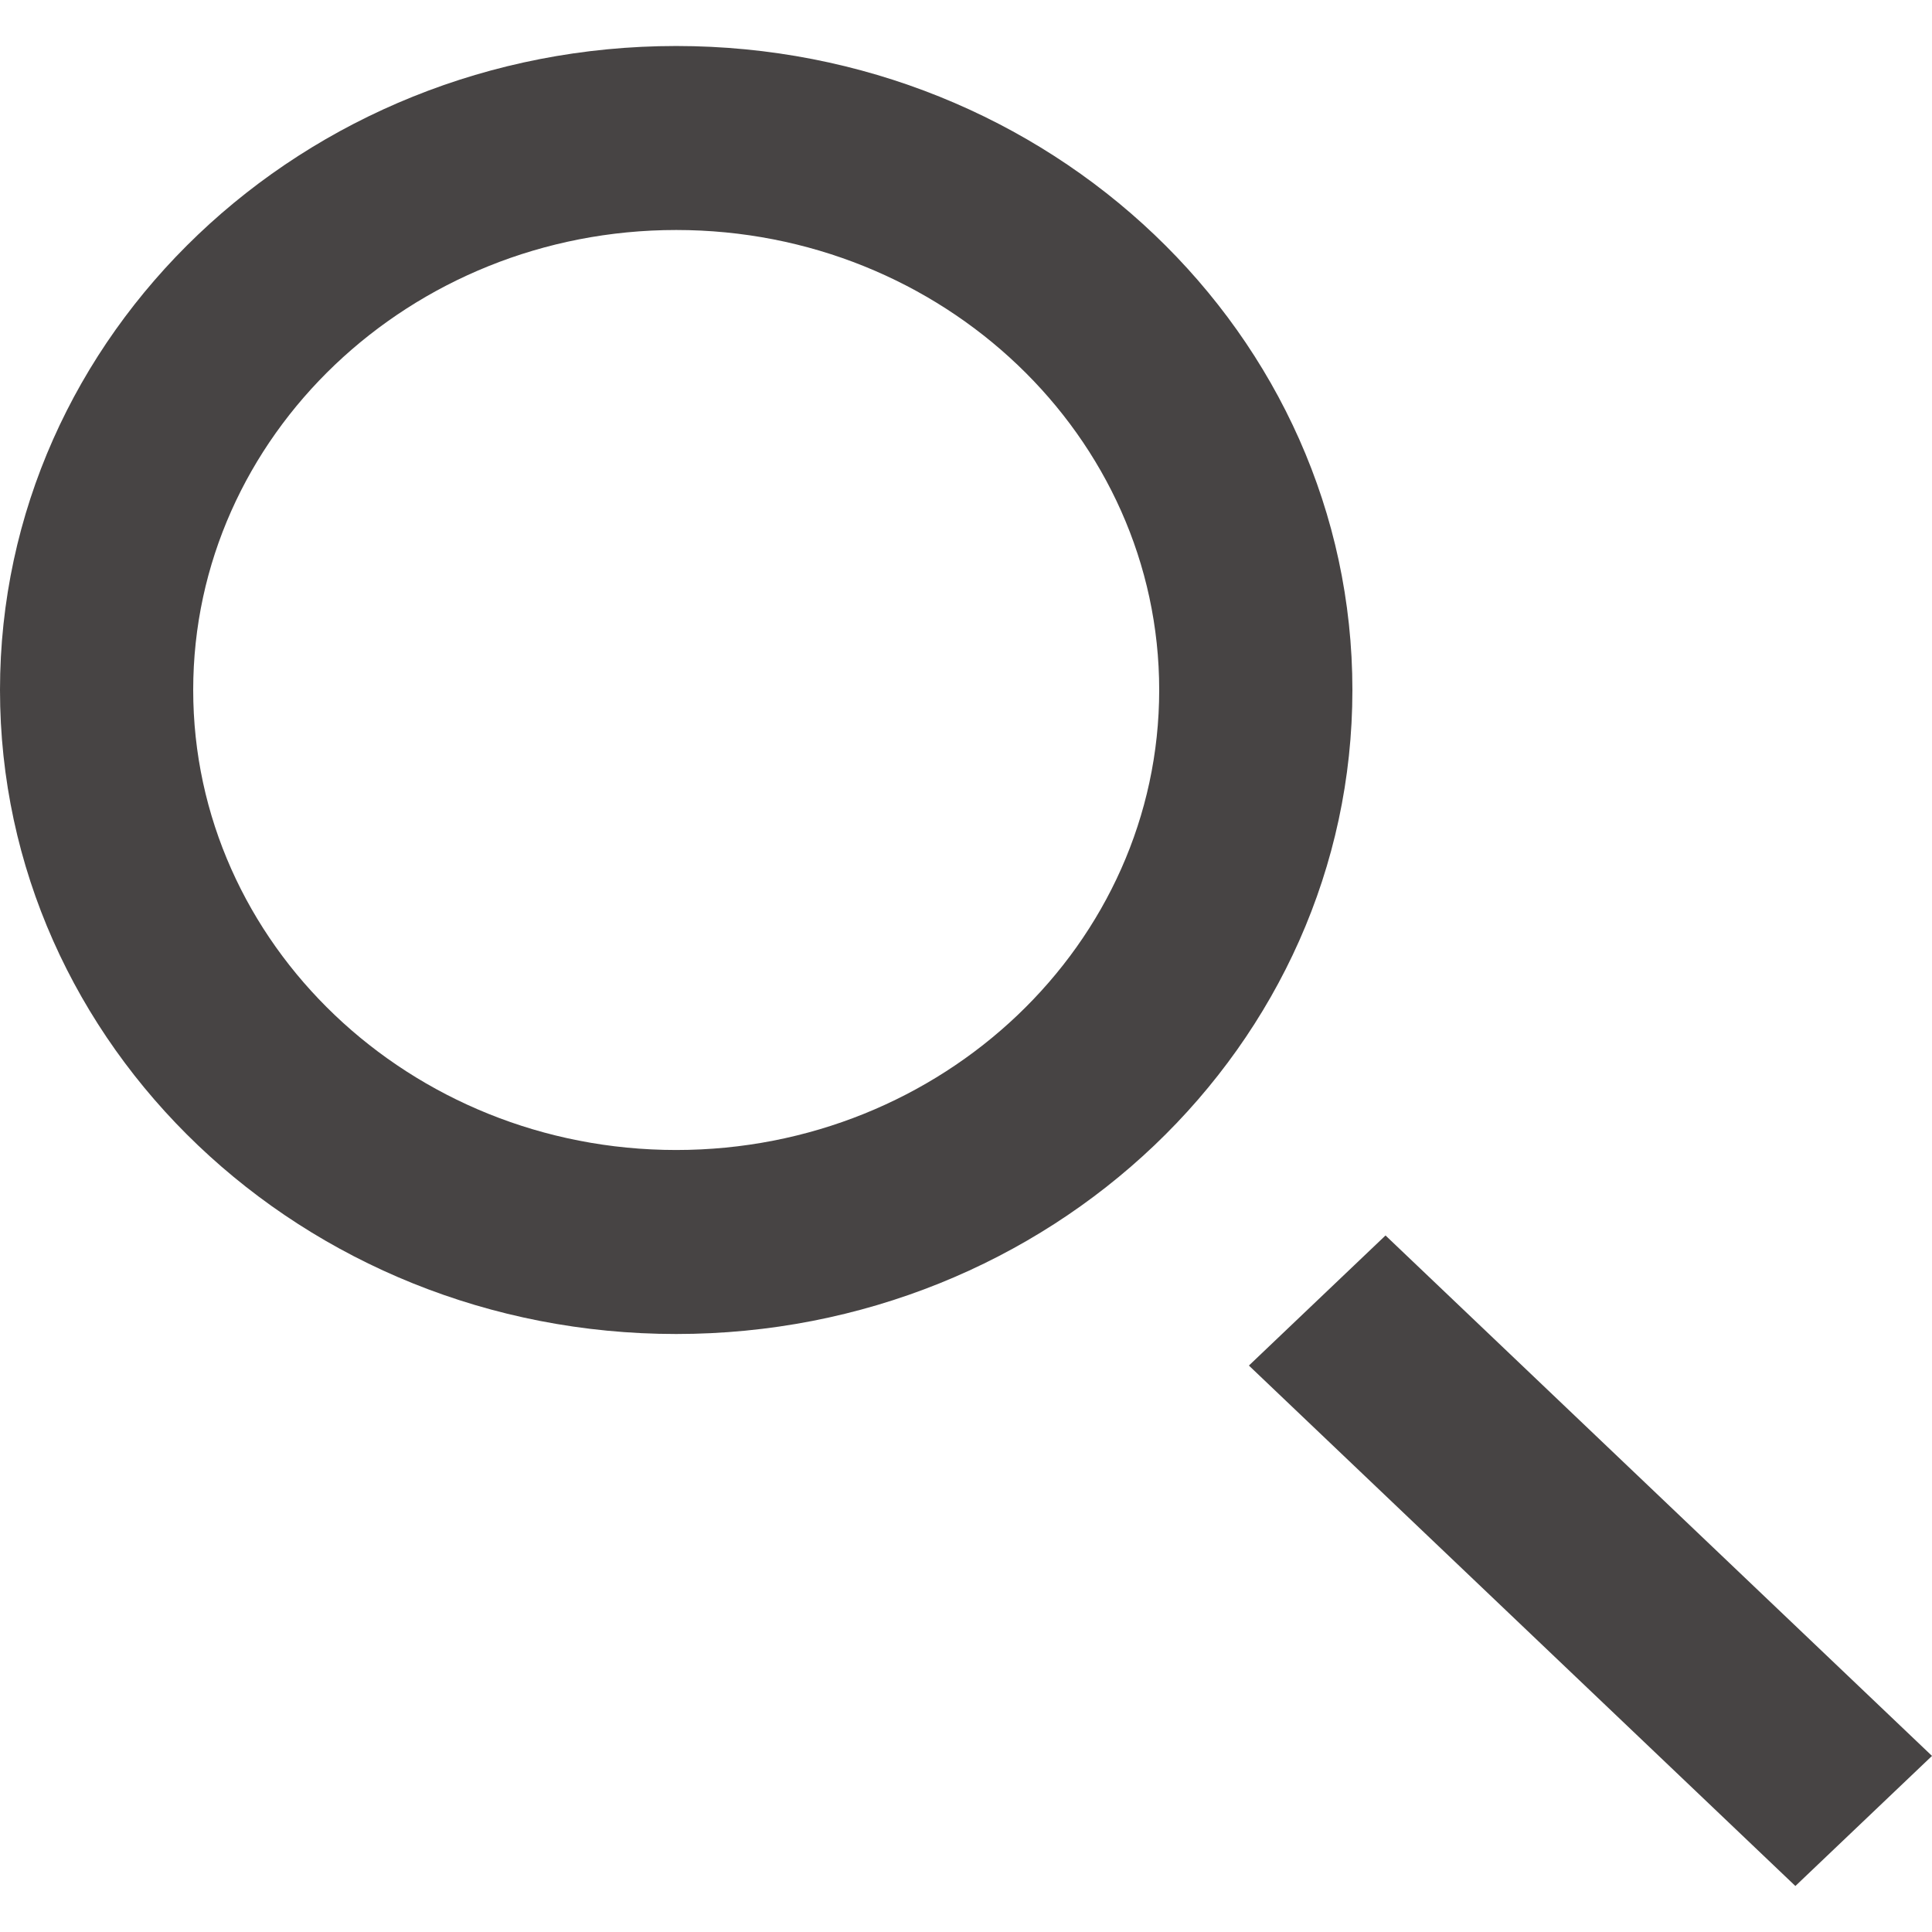
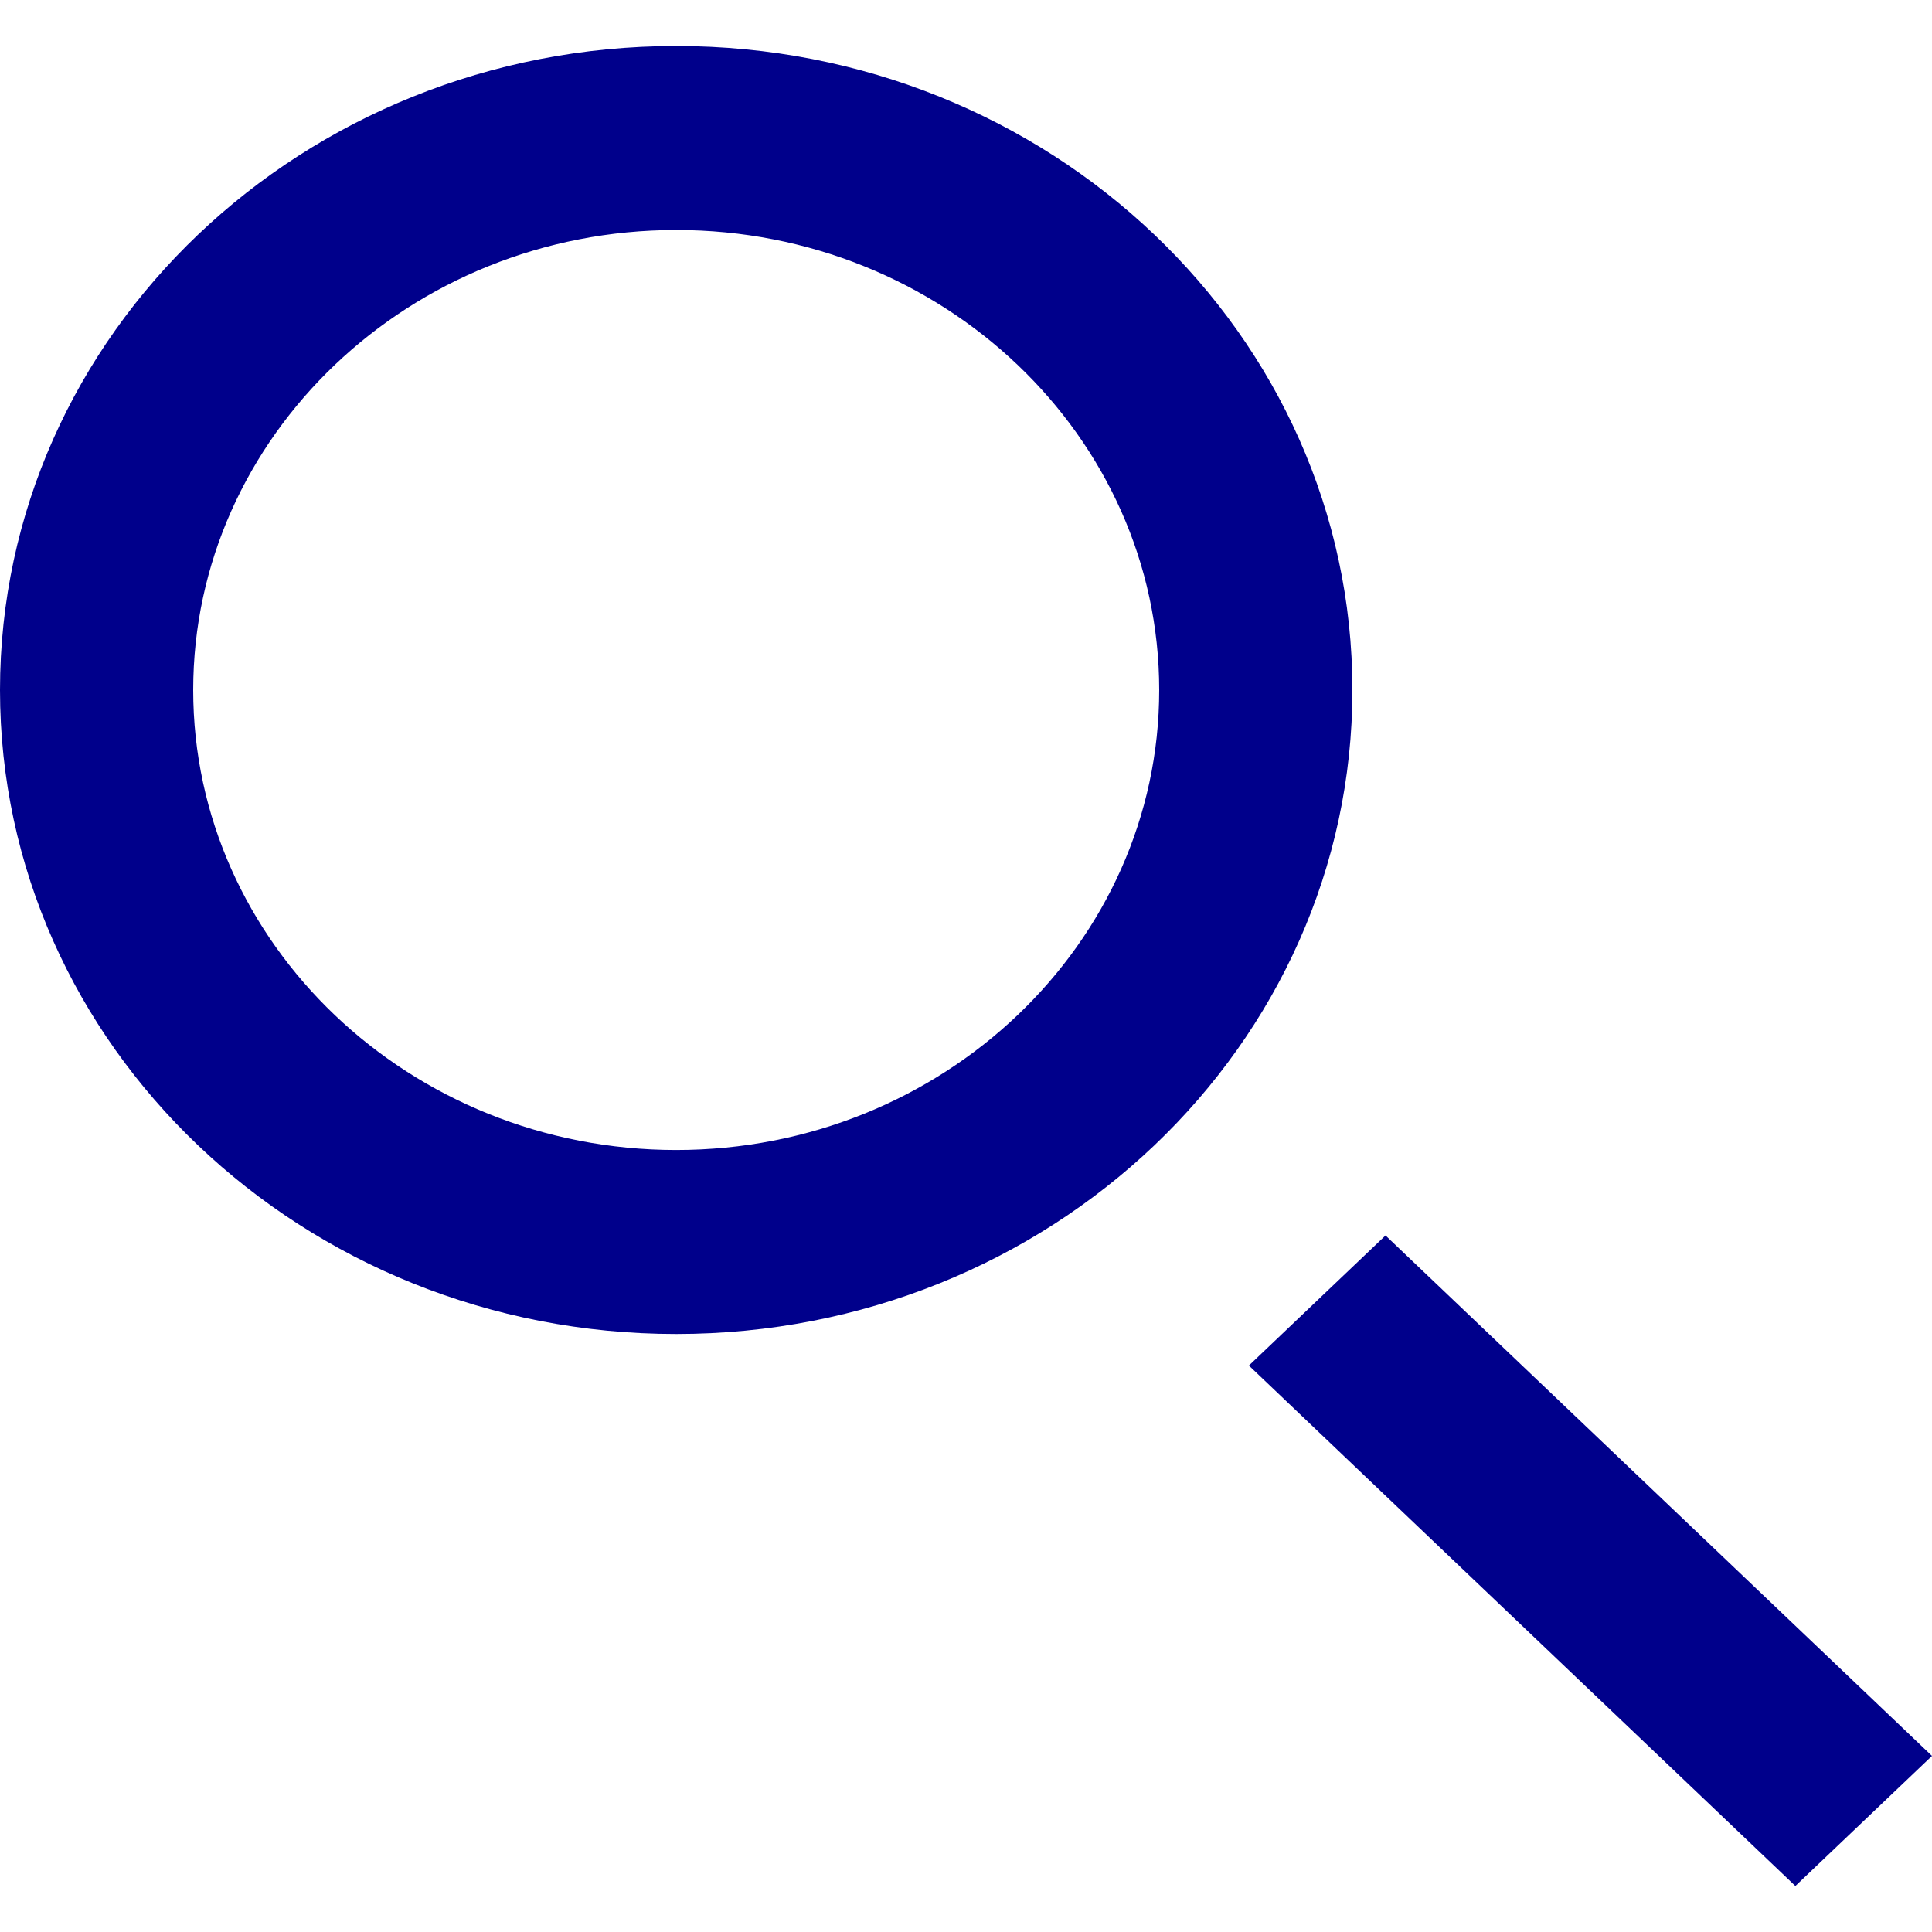
<svg xmlns="http://www.w3.org/2000/svg" viewBox="0 -0.5 21 21" version="1.1" fill="#000000">
  <g id="SVGRepo_bgCarrier" stroke-width="0" />
  <g id="SVGRepo_tracerCarrier" stroke-linecap="round" stroke-linejoin="round" />
  <g id="SVGRepo_iconCarrier">
    <defs> </defs>
    <g id="Page-1" stroke="none" stroke-width="1" fill="none" fill-rule="evenodd">
-       <g id="Dribbble-Light-Preview" transform="translate(-219, -280)" fill="#474444">
+       <g id="Dribbble-Light-Preview" transform="translate(-219, -280)" fill="#00008b">
        <g id="icons" transform="translate(56, 160)">
          <path d="M184,138.586 L182.515,140 L176.575,134.343 L178.06,132.929 L184,138.586 Z M170.35,132 C167.455,132 165.1,129.757 165.1,127 C165.1,124.243 167.455,122 170.35,122 C173.245,122 175.6,124.243 175.6,127 C175.6,129.757 173.245,132 170.35,132 L170.35,132 Z M170.35,120 C166.291,120 163,123.134 163,127 C163,130.866 166.291,134 170.35,134 C174.409,134 177.7,130.866 177.7,127 C177.7,123.134 174.409,120 170.35,120 L170.35,120 Z" id="search_left-[#1506]"> </path>
        </g>
      </g>
    </g>
  </g>
</svg>
